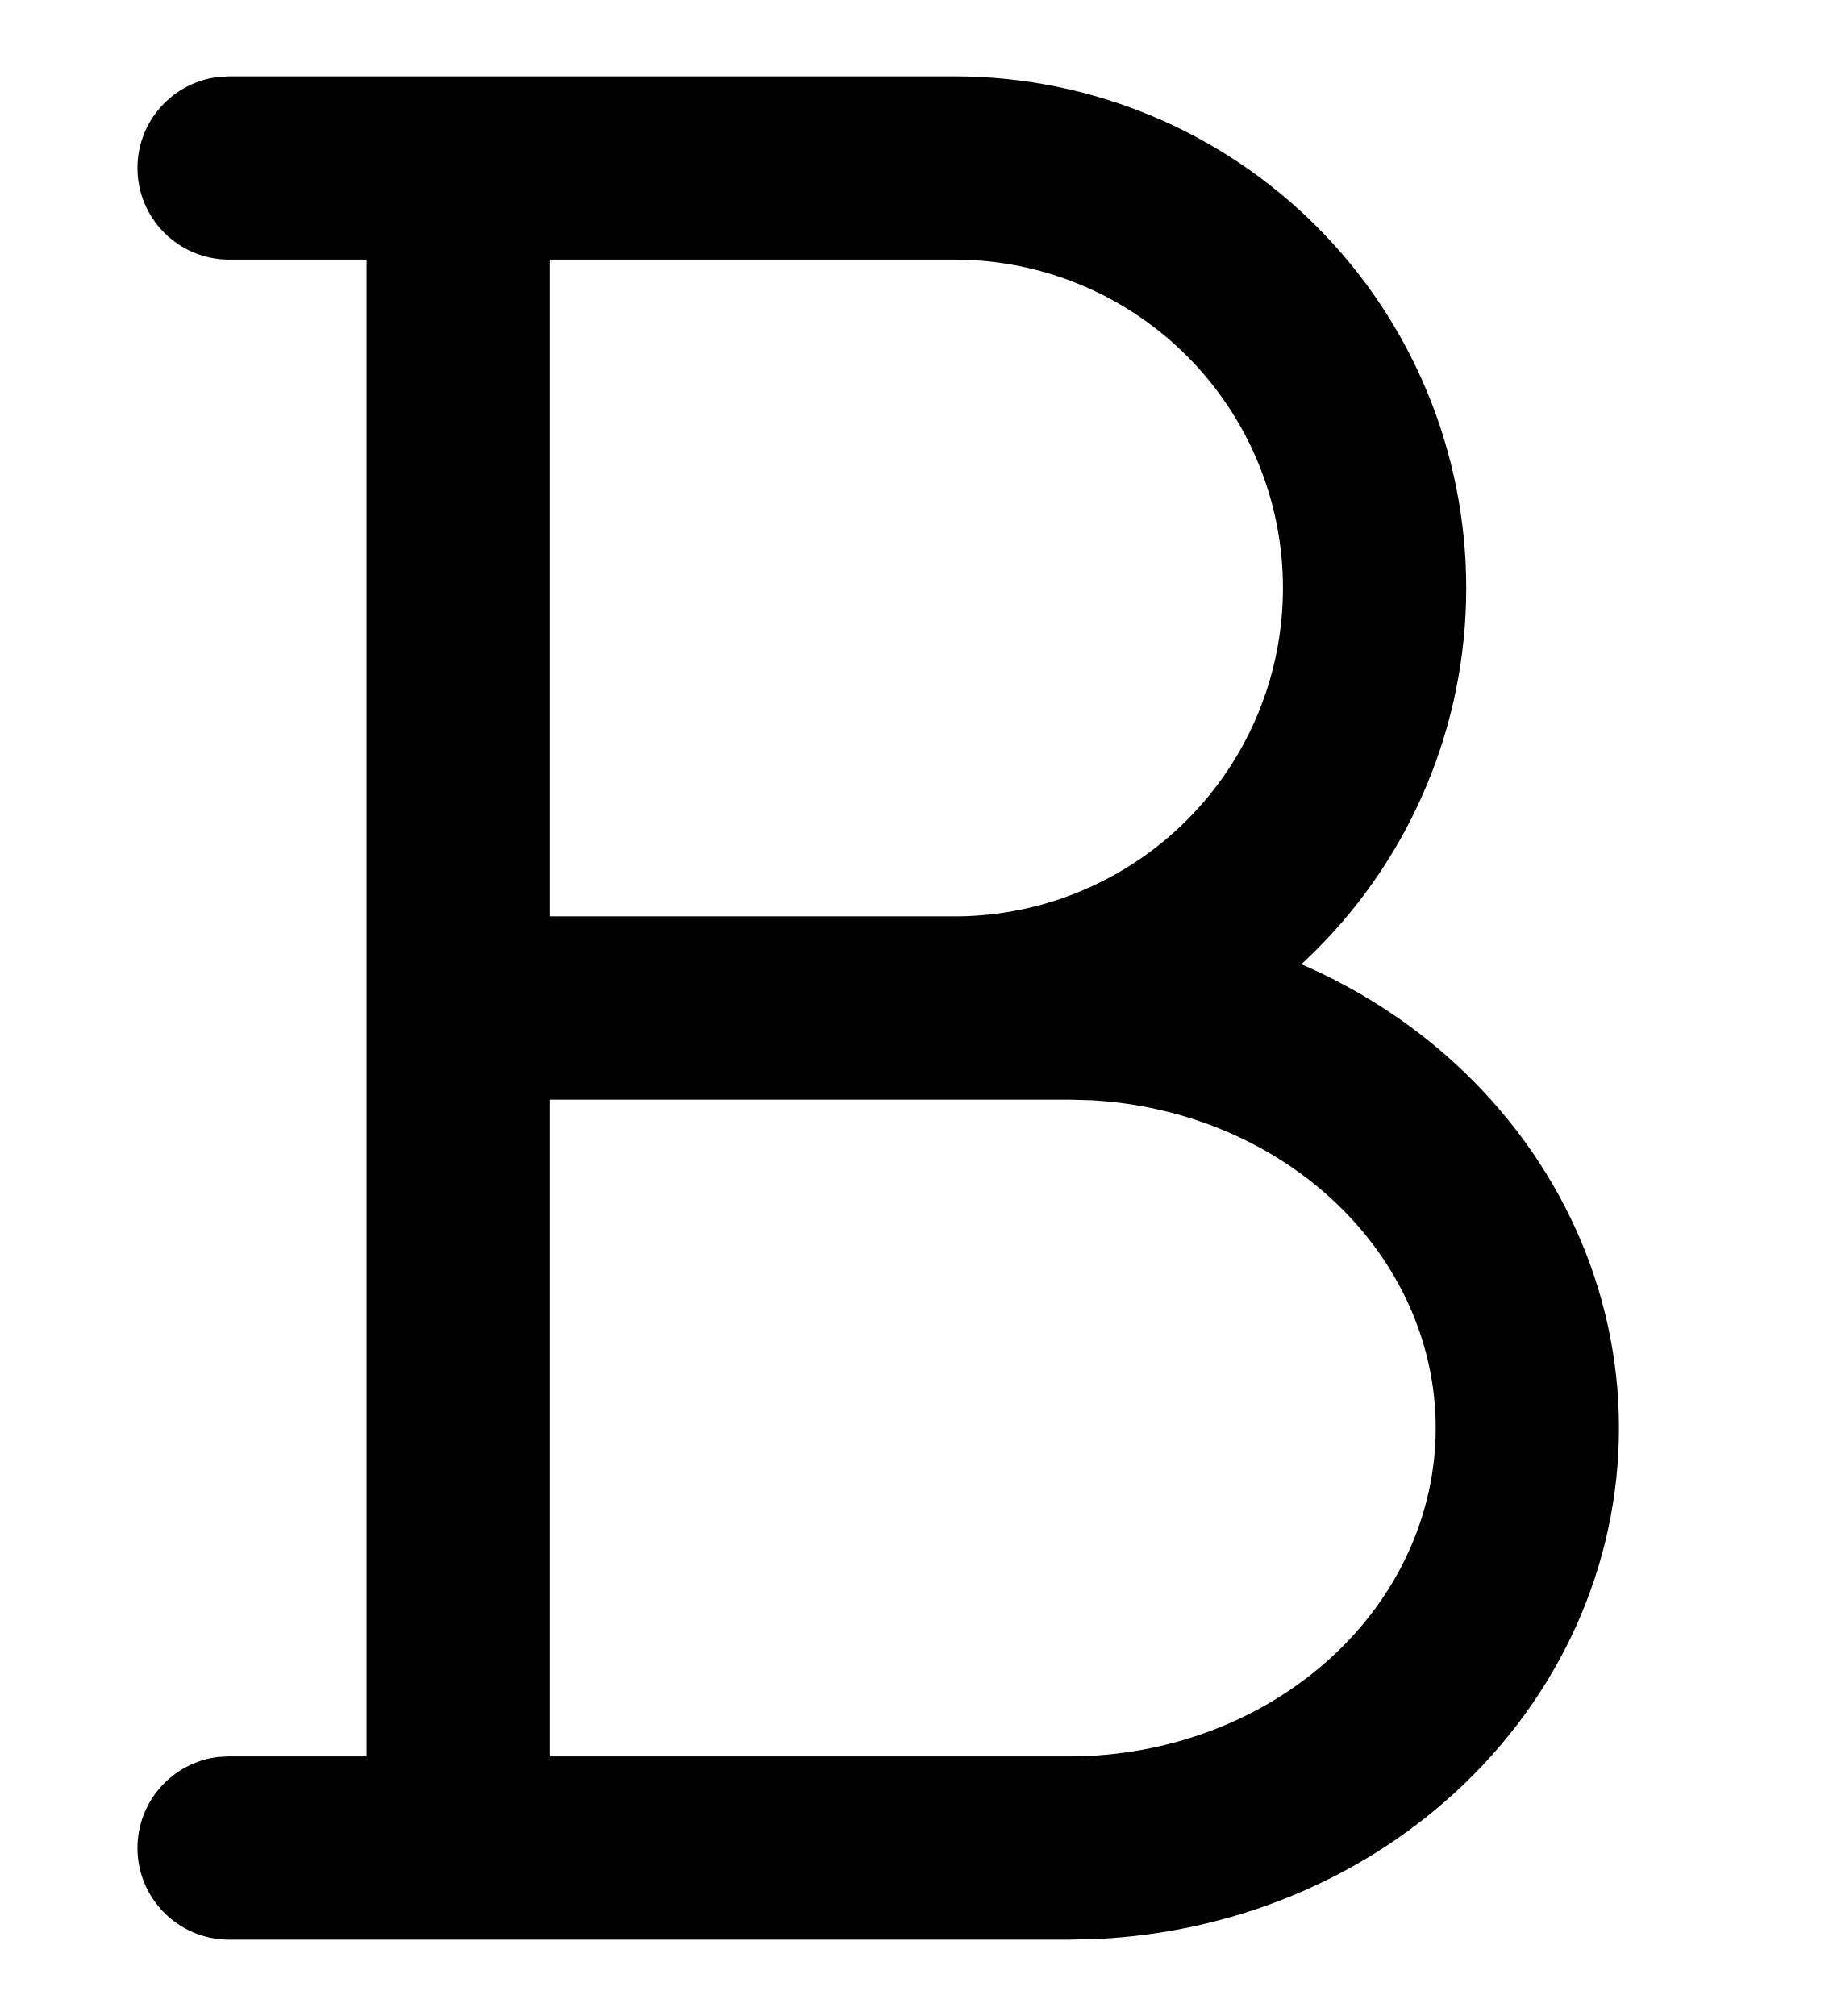
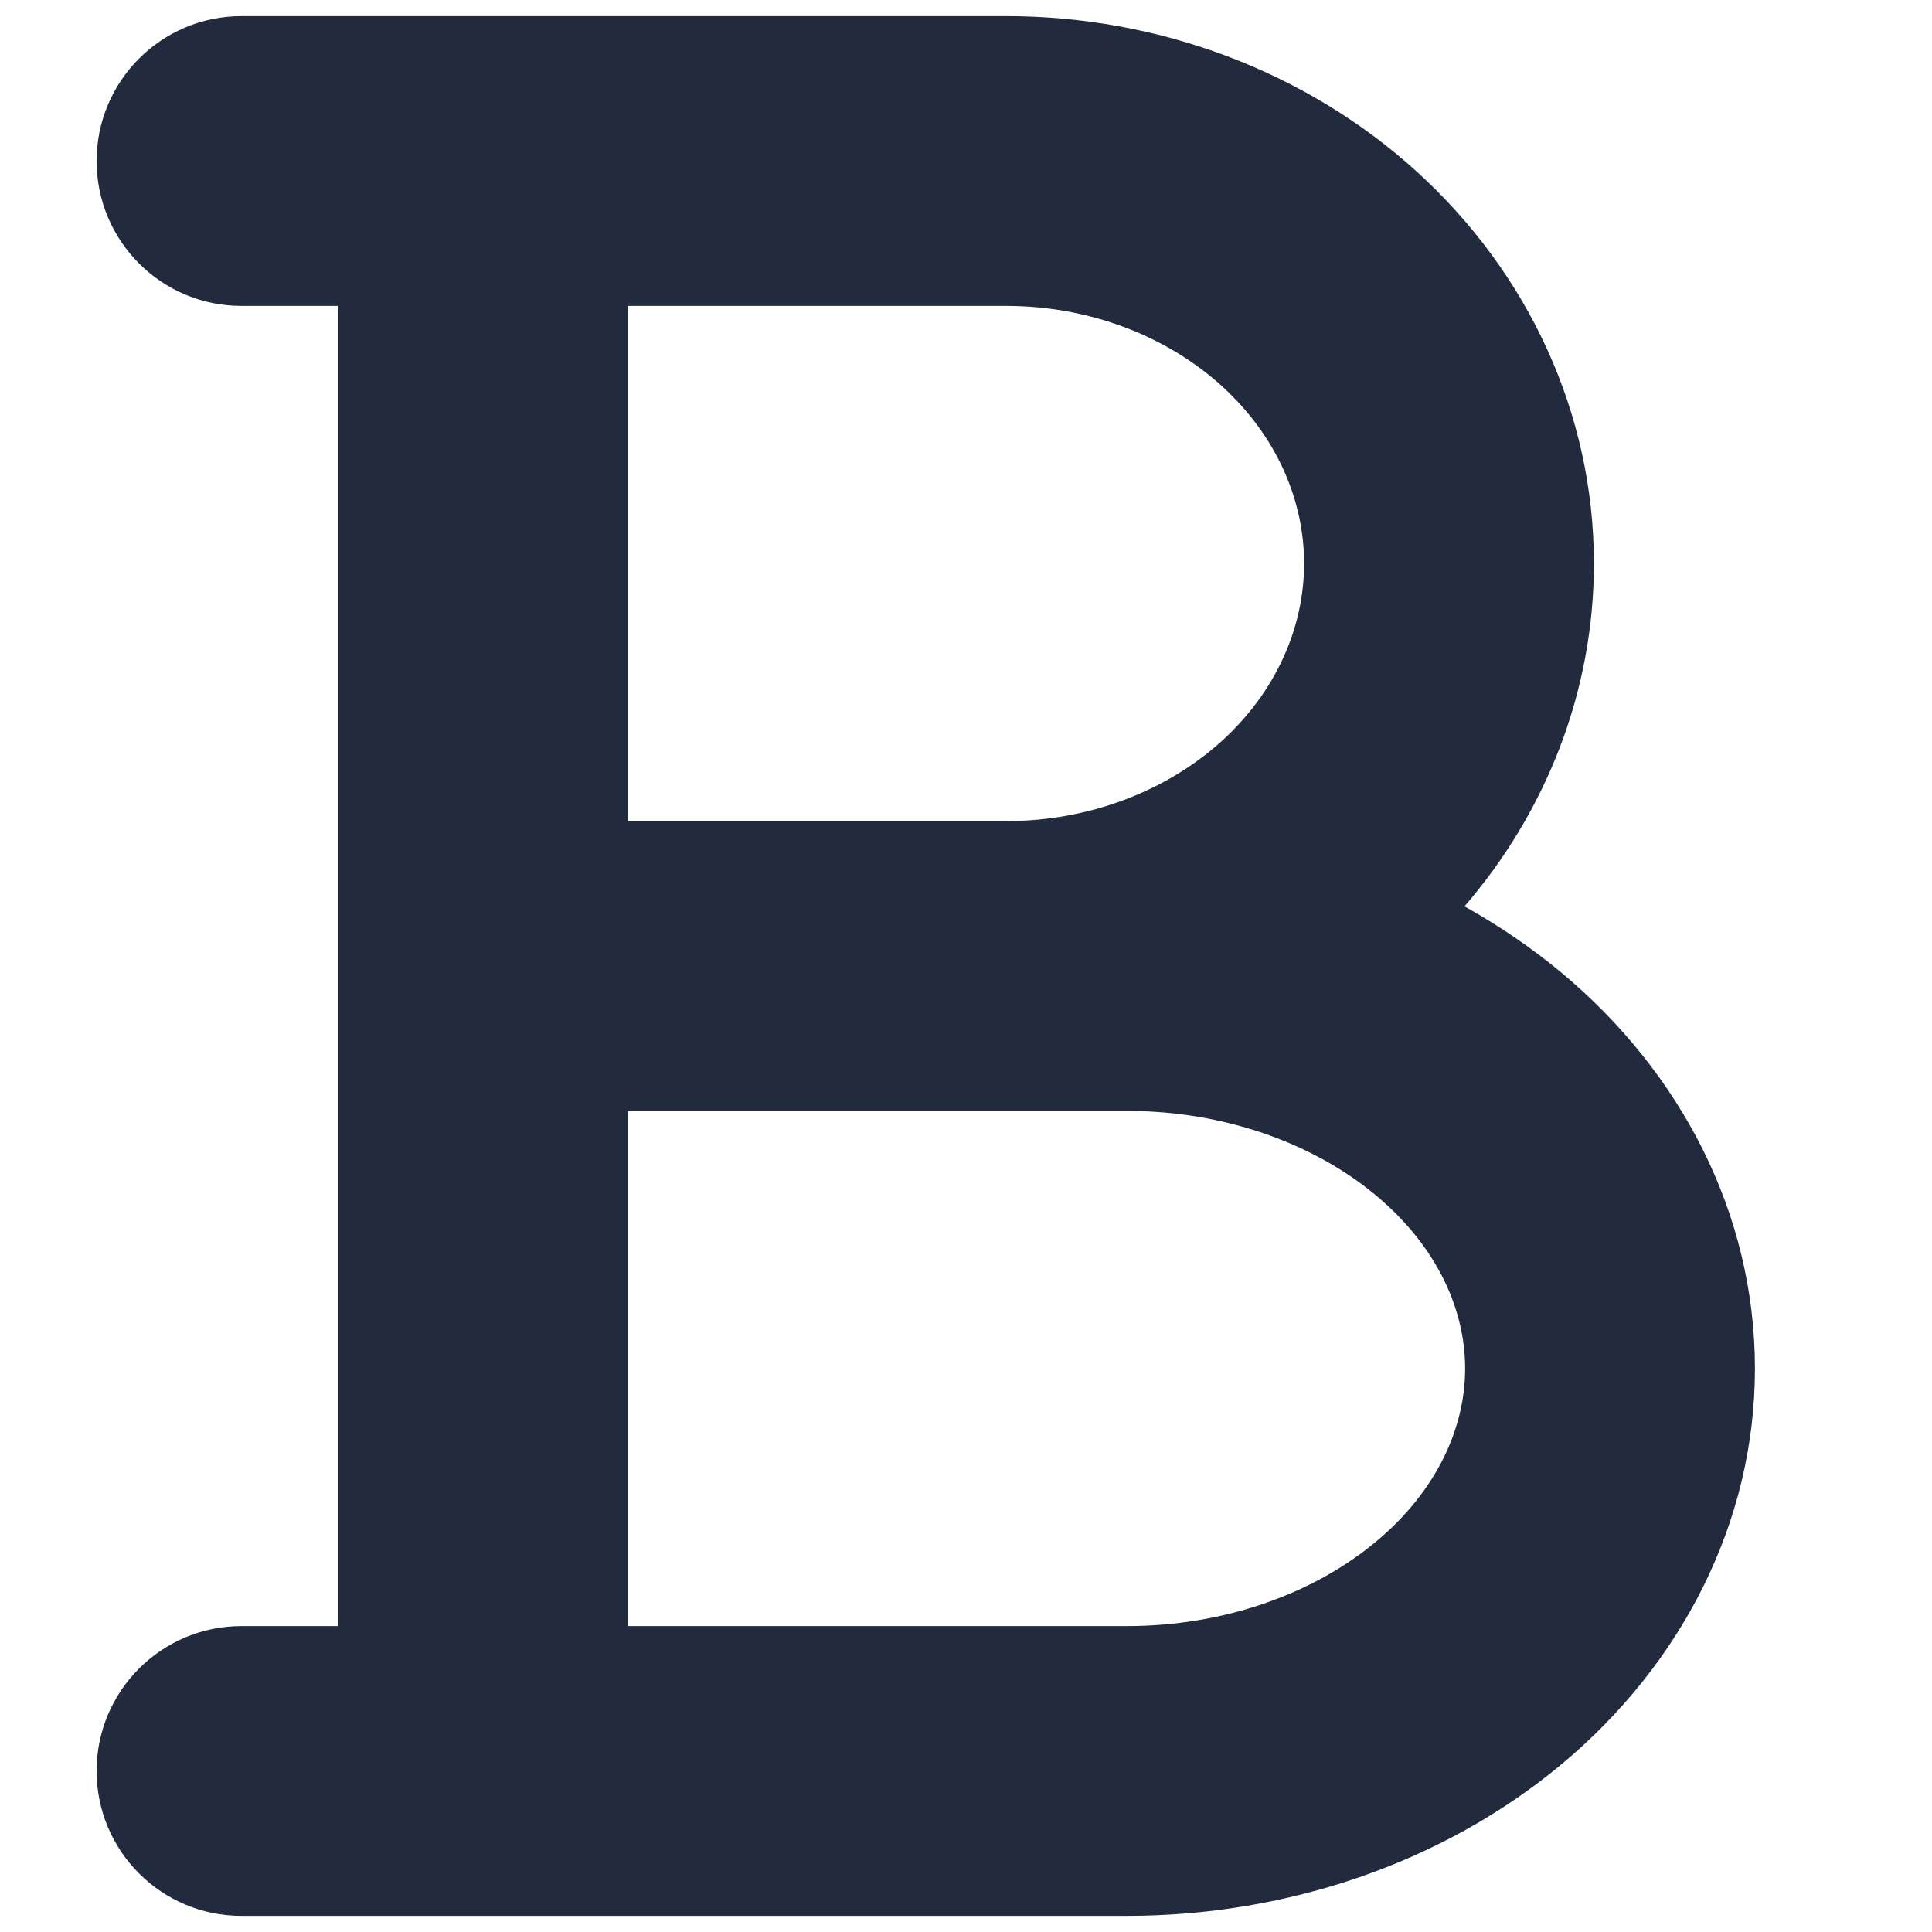
- <svg xmlns="http://www.w3.org/2000/svg" width="20" height="22" viewBox="0 0 20 22" fill="none">
-   <path fill-rule="evenodd" clip-rule="evenodd" d="M10.417 0.833C11.897 0.833 13.318 1.422 14.365 2.469C15.412 3.516 16 4.936 16 6.417C16 7.898 15.412 9.318 14.365 10.365C14.311 10.418 14.257 10.471 14.201 10.522C14.816 10.789 15.385 11.153 15.878 11.605C17.02 12.652 17.667 14.084 17.667 15.583C17.667 17.083 17.02 18.515 15.878 19.561C14.824 20.528 13.428 21.093 11.961 21.16L11.667 21.167H5.014C5.009 21.167 5.005 21.167 5 21.167C4.995 21.167 4.991 21.167 4.986 21.167H2.5C1.948 21.167 1.5 20.719 1.5 20.167C1.5 19.654 1.886 19.231 2.383 19.173L2.5 19.167H4V11V2.833H2.5C1.948 2.833 1.5 2.386 1.5 1.833C1.5 1.321 1.886 0.898 2.383 0.84L2.5 0.833H5H10.417ZM6 19.167H11.667C12.745 19.167 13.775 18.776 14.527 18.087C15.26 17.415 15.667 16.515 15.667 15.583C15.667 14.652 15.26 13.752 14.527 13.08C13.833 12.444 12.902 12.062 11.915 12.007L11.667 12H10.425L10.417 12H6V19.167ZM10.454 10H10.417L10.413 10H6V2.833H10.417L10.635 2.84C11.506 2.893 12.33 3.263 12.95 3.883C13.623 4.555 14 5.466 14 6.417C14 7.367 13.623 8.279 12.95 8.951C12.287 9.614 11.391 9.99 10.454 10Z" fill="black" />
+ <svg xmlns="http://www.w3.org/2000/svg" width="20" height="20" viewBox="0 0 20 20" fill="none">
+   <path fill-rule="evenodd" clip-rule="evenodd" d="M1 1.667C1 0.838 1.672 0.167 2.5 0.167H5H10.417C11.986 0.167 13.517 0.732 14.667 1.777C15.821 2.826 16.5 4.282 16.5 5.833C16.5 7.149 16.012 8.395 15.16 9.383C15.515 9.58 15.851 9.809 16.163 10.068C17.402 11.101 18.167 12.566 18.167 14.167C18.167 15.767 17.402 17.233 16.163 18.265C14.931 19.291 13.311 19.833 11.667 19.833H2.5C1.672 19.833 1 19.162 1 18.333C1 17.505 1.672 16.833 2.5 16.833H3.5V10V3.167H2.5C1.672 3.167 1 2.495 1 1.667ZM6.5 16.833H11.667C12.674 16.833 13.598 16.497 14.242 15.961C14.878 15.431 15.167 14.777 15.167 14.167C15.167 13.557 14.878 12.903 14.242 12.373C13.598 11.836 12.674 11.5 11.667 11.5H10.417C10.409 11.5 10.402 11.5 10.394 11.5H6.5V16.833ZM6.5 8.5V3.167H10.417C11.278 3.167 12.079 3.479 12.649 3.997C13.213 4.51 13.5 5.175 13.5 5.833C13.5 6.492 13.213 7.156 12.649 7.67C12.079 8.187 11.278 8.5 10.417 8.5H6.5Z" fill="#212B3D" />
</svg>
